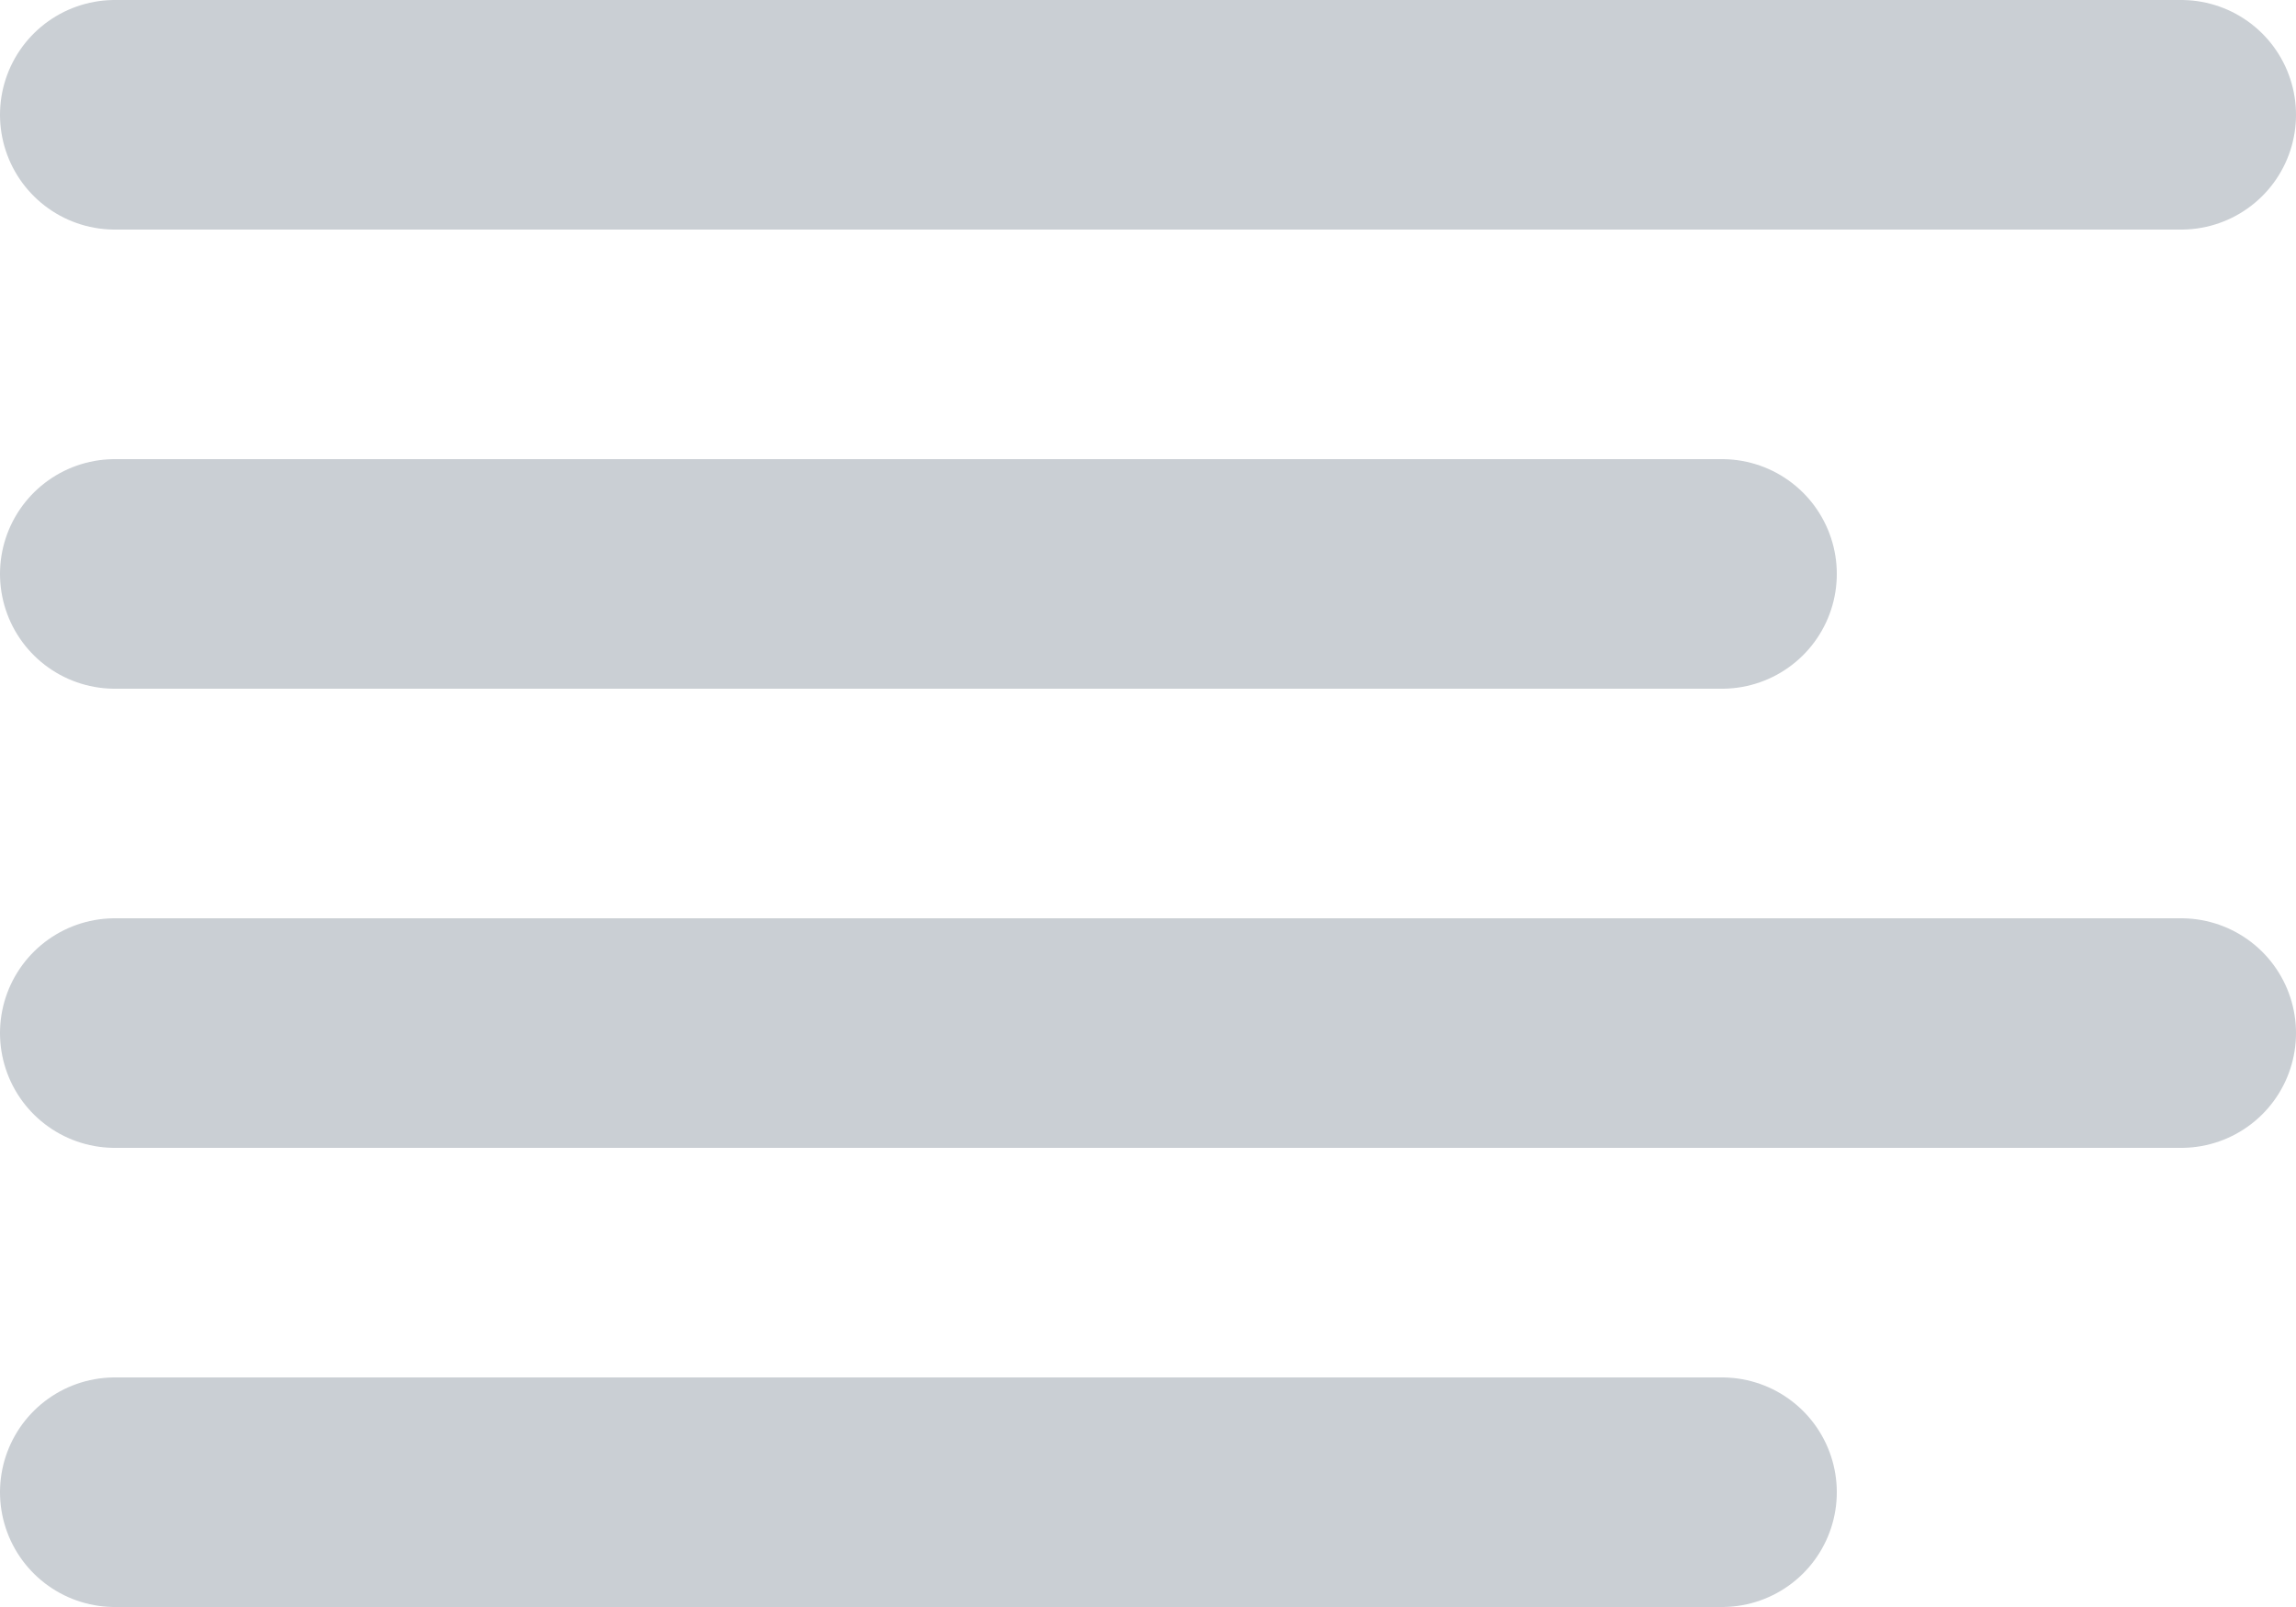
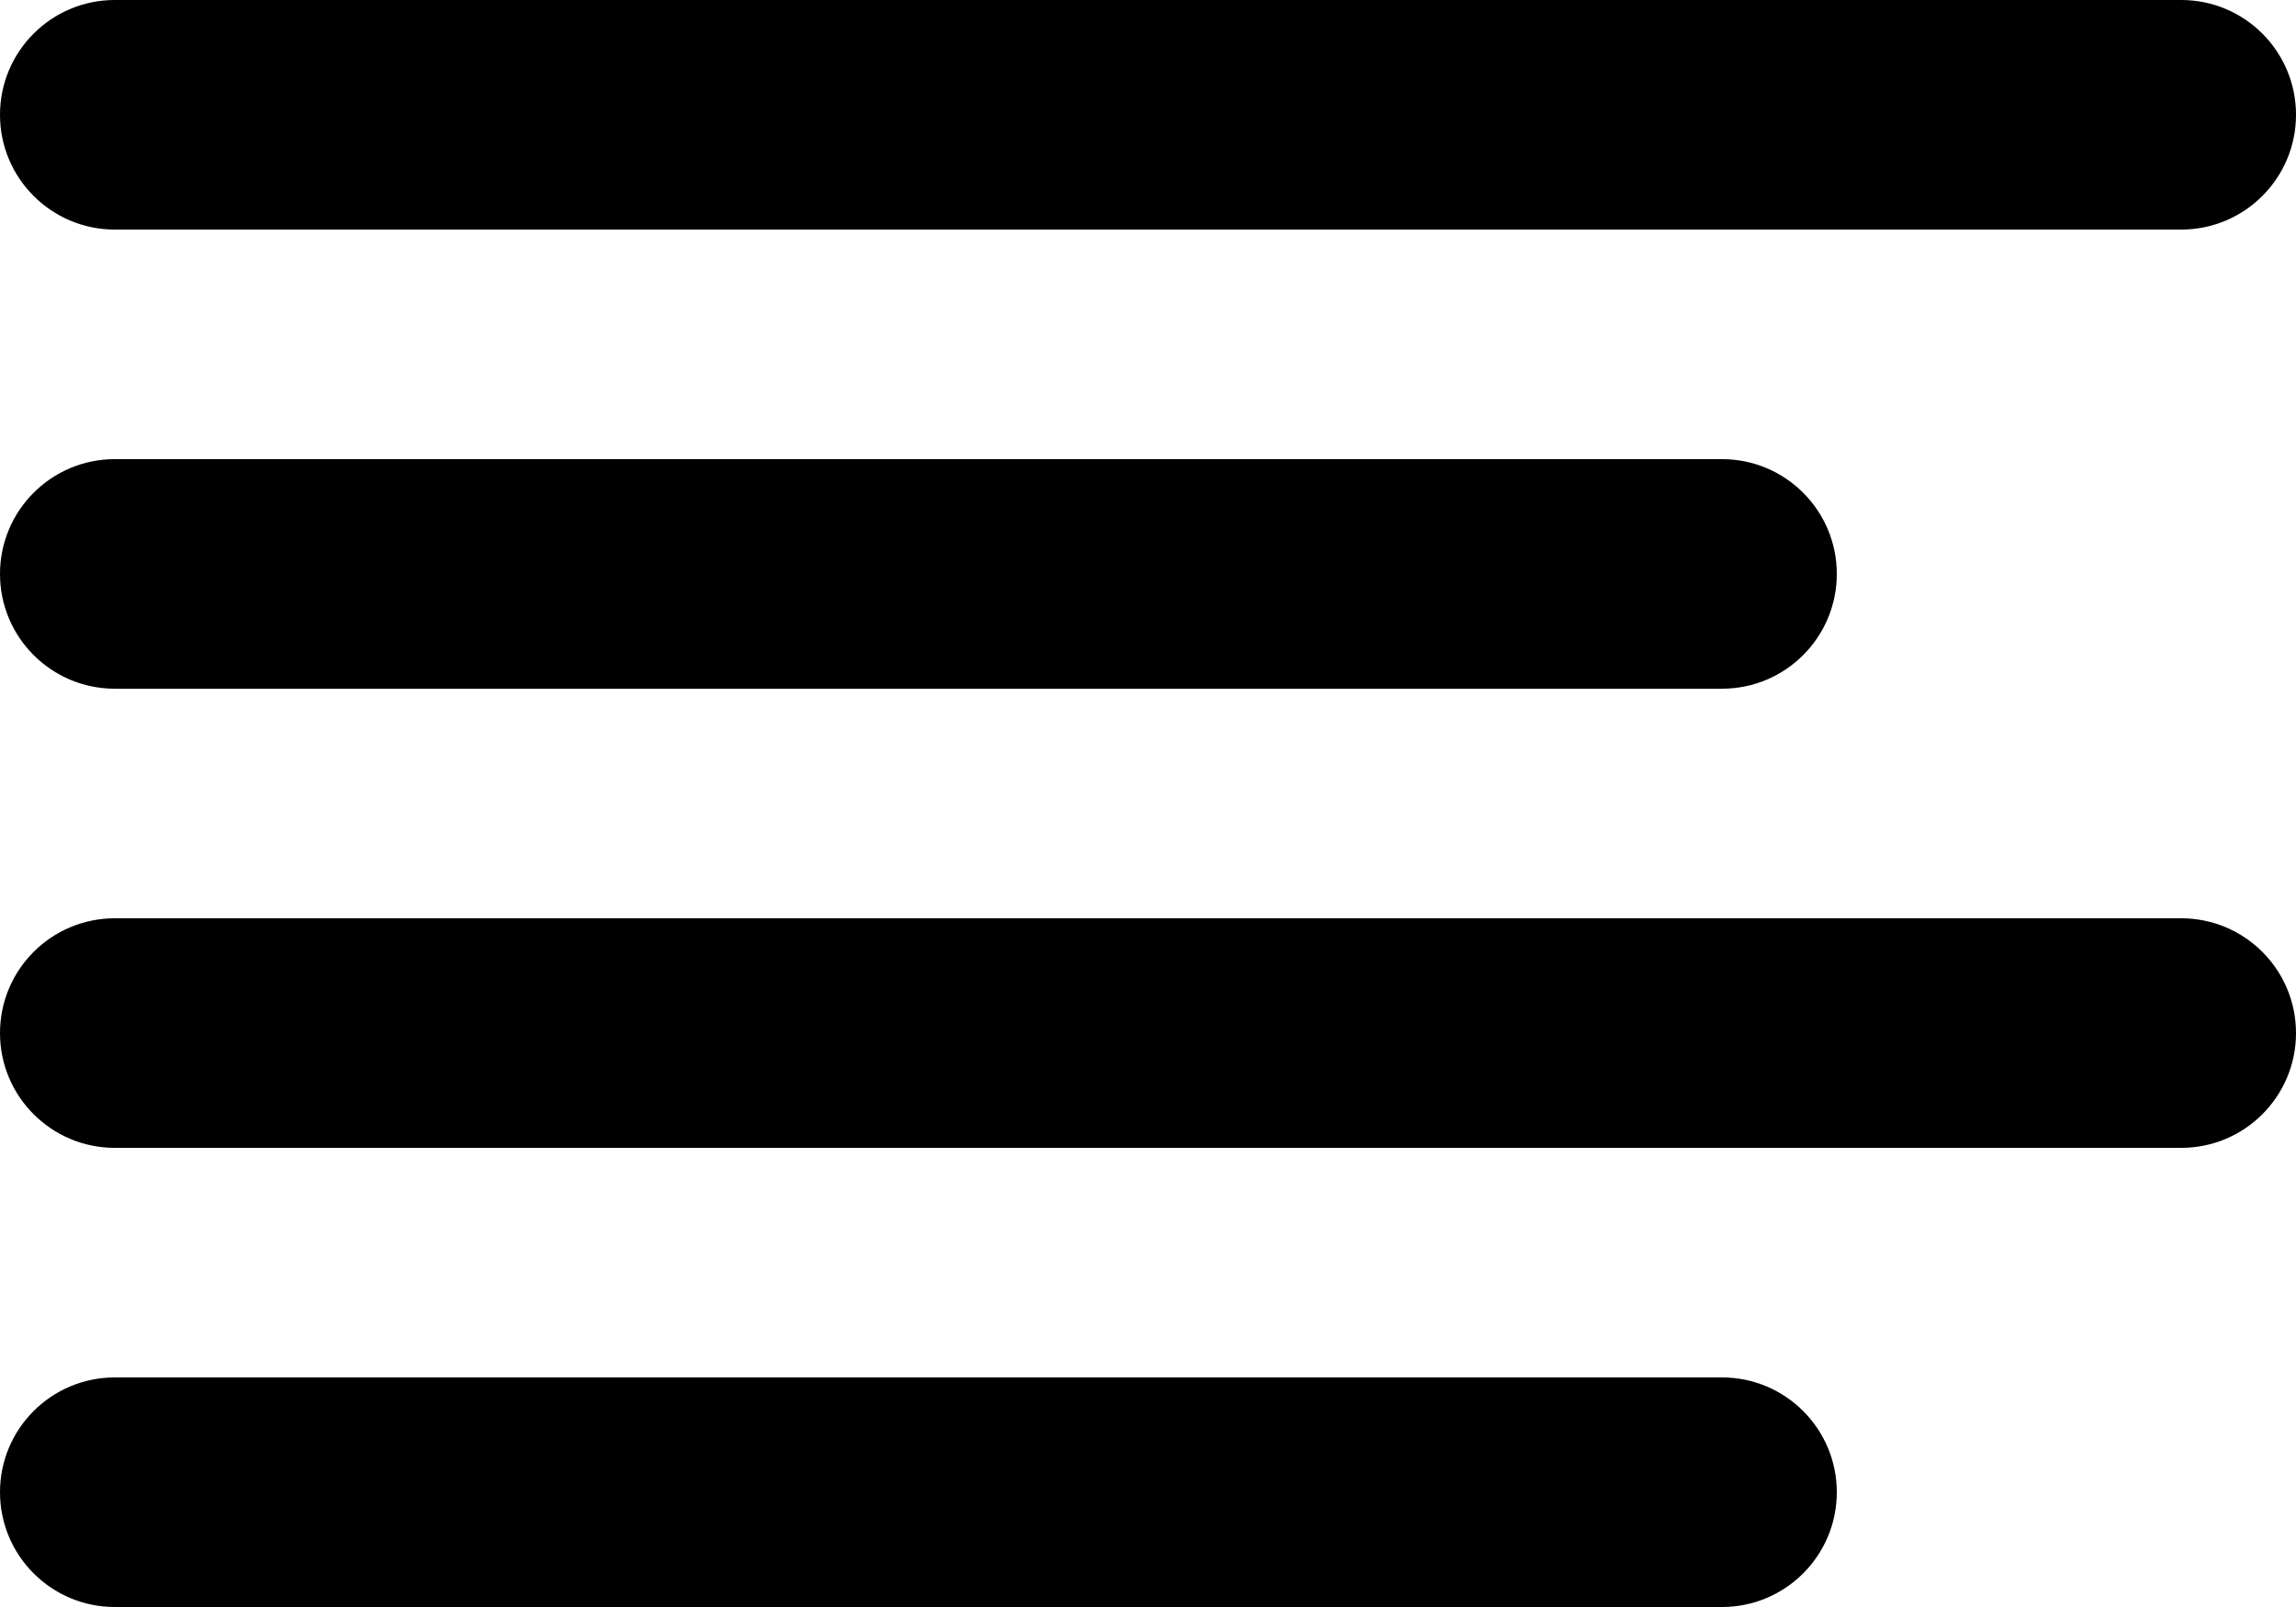
<svg xmlns="http://www.w3.org/2000/svg" width="20" height="14" viewBox="0 0 20 14">
-   <g id="align-right" transform="translate(1 1)">
-     <line id="Line_993" data-name="Line 993" x2="14" transform="translate(0 4)" stroke="#cacfd4" stroke-linecap="round" stroke-linejoin="round" stroke-width="2" />
-     <line id="Line_994" data-name="Line 994" x2="18" stroke="#cacfd4" stroke-linecap="round" stroke-linejoin="round" stroke-width="2" />
-     <line id="Line_995" data-name="Line 995" x2="18" transform="translate(0 8)" stroke="#cacfd4" stroke-linecap="round" stroke-linejoin="round" stroke-width="2" />
-     <line id="Line_996" data-name="Line 996" x2="14" transform="translate(0 12)" stroke="#cacfd4" stroke-linecap="round" stroke-linejoin="round" stroke-width="2" />
+   <g id="Group_11122" data-name="Group 11122" transform="translate(-574 3215)">
+     <g id="Rectangle_11653" data-name="Rectangle 11653" transform="translate(574 -3215)" stroke-width="1">
+       <rect width="20" height="2" rx="1" />
+       <rect x="0.5" y="0.5" width="19" height="1" rx="0.5" />
+     </g>
+     <g id="Rectangle_11654" data-name="Rectangle 11654" transform="translate(574 -3211)" stroke-width="1">
+       <rect width="16" height="2" rx="1" />
+       <rect x="0.5" y="0.5" width="15" height="1" rx="0.5" />
+     </g>
+     <g id="Rectangle_11655" data-name="Rectangle 11655" transform="translate(574 -3207)" stroke-width="1">
+       <rect width="20" height="2" rx="1" />
+       <rect x="0.5" y="0.5" width="19" height="1" rx="0.5" />
+     </g>
+     <g id="Rectangle_11656" data-name="Rectangle 11656" transform="translate(574 -3203)" stroke-width="1">
+       <rect width="16" height="2" rx="1" />
+       <rect x="0.5" y="0.5" width="15" height="1" rx="0.5" />
+     </g>
  </g>
</svg>
